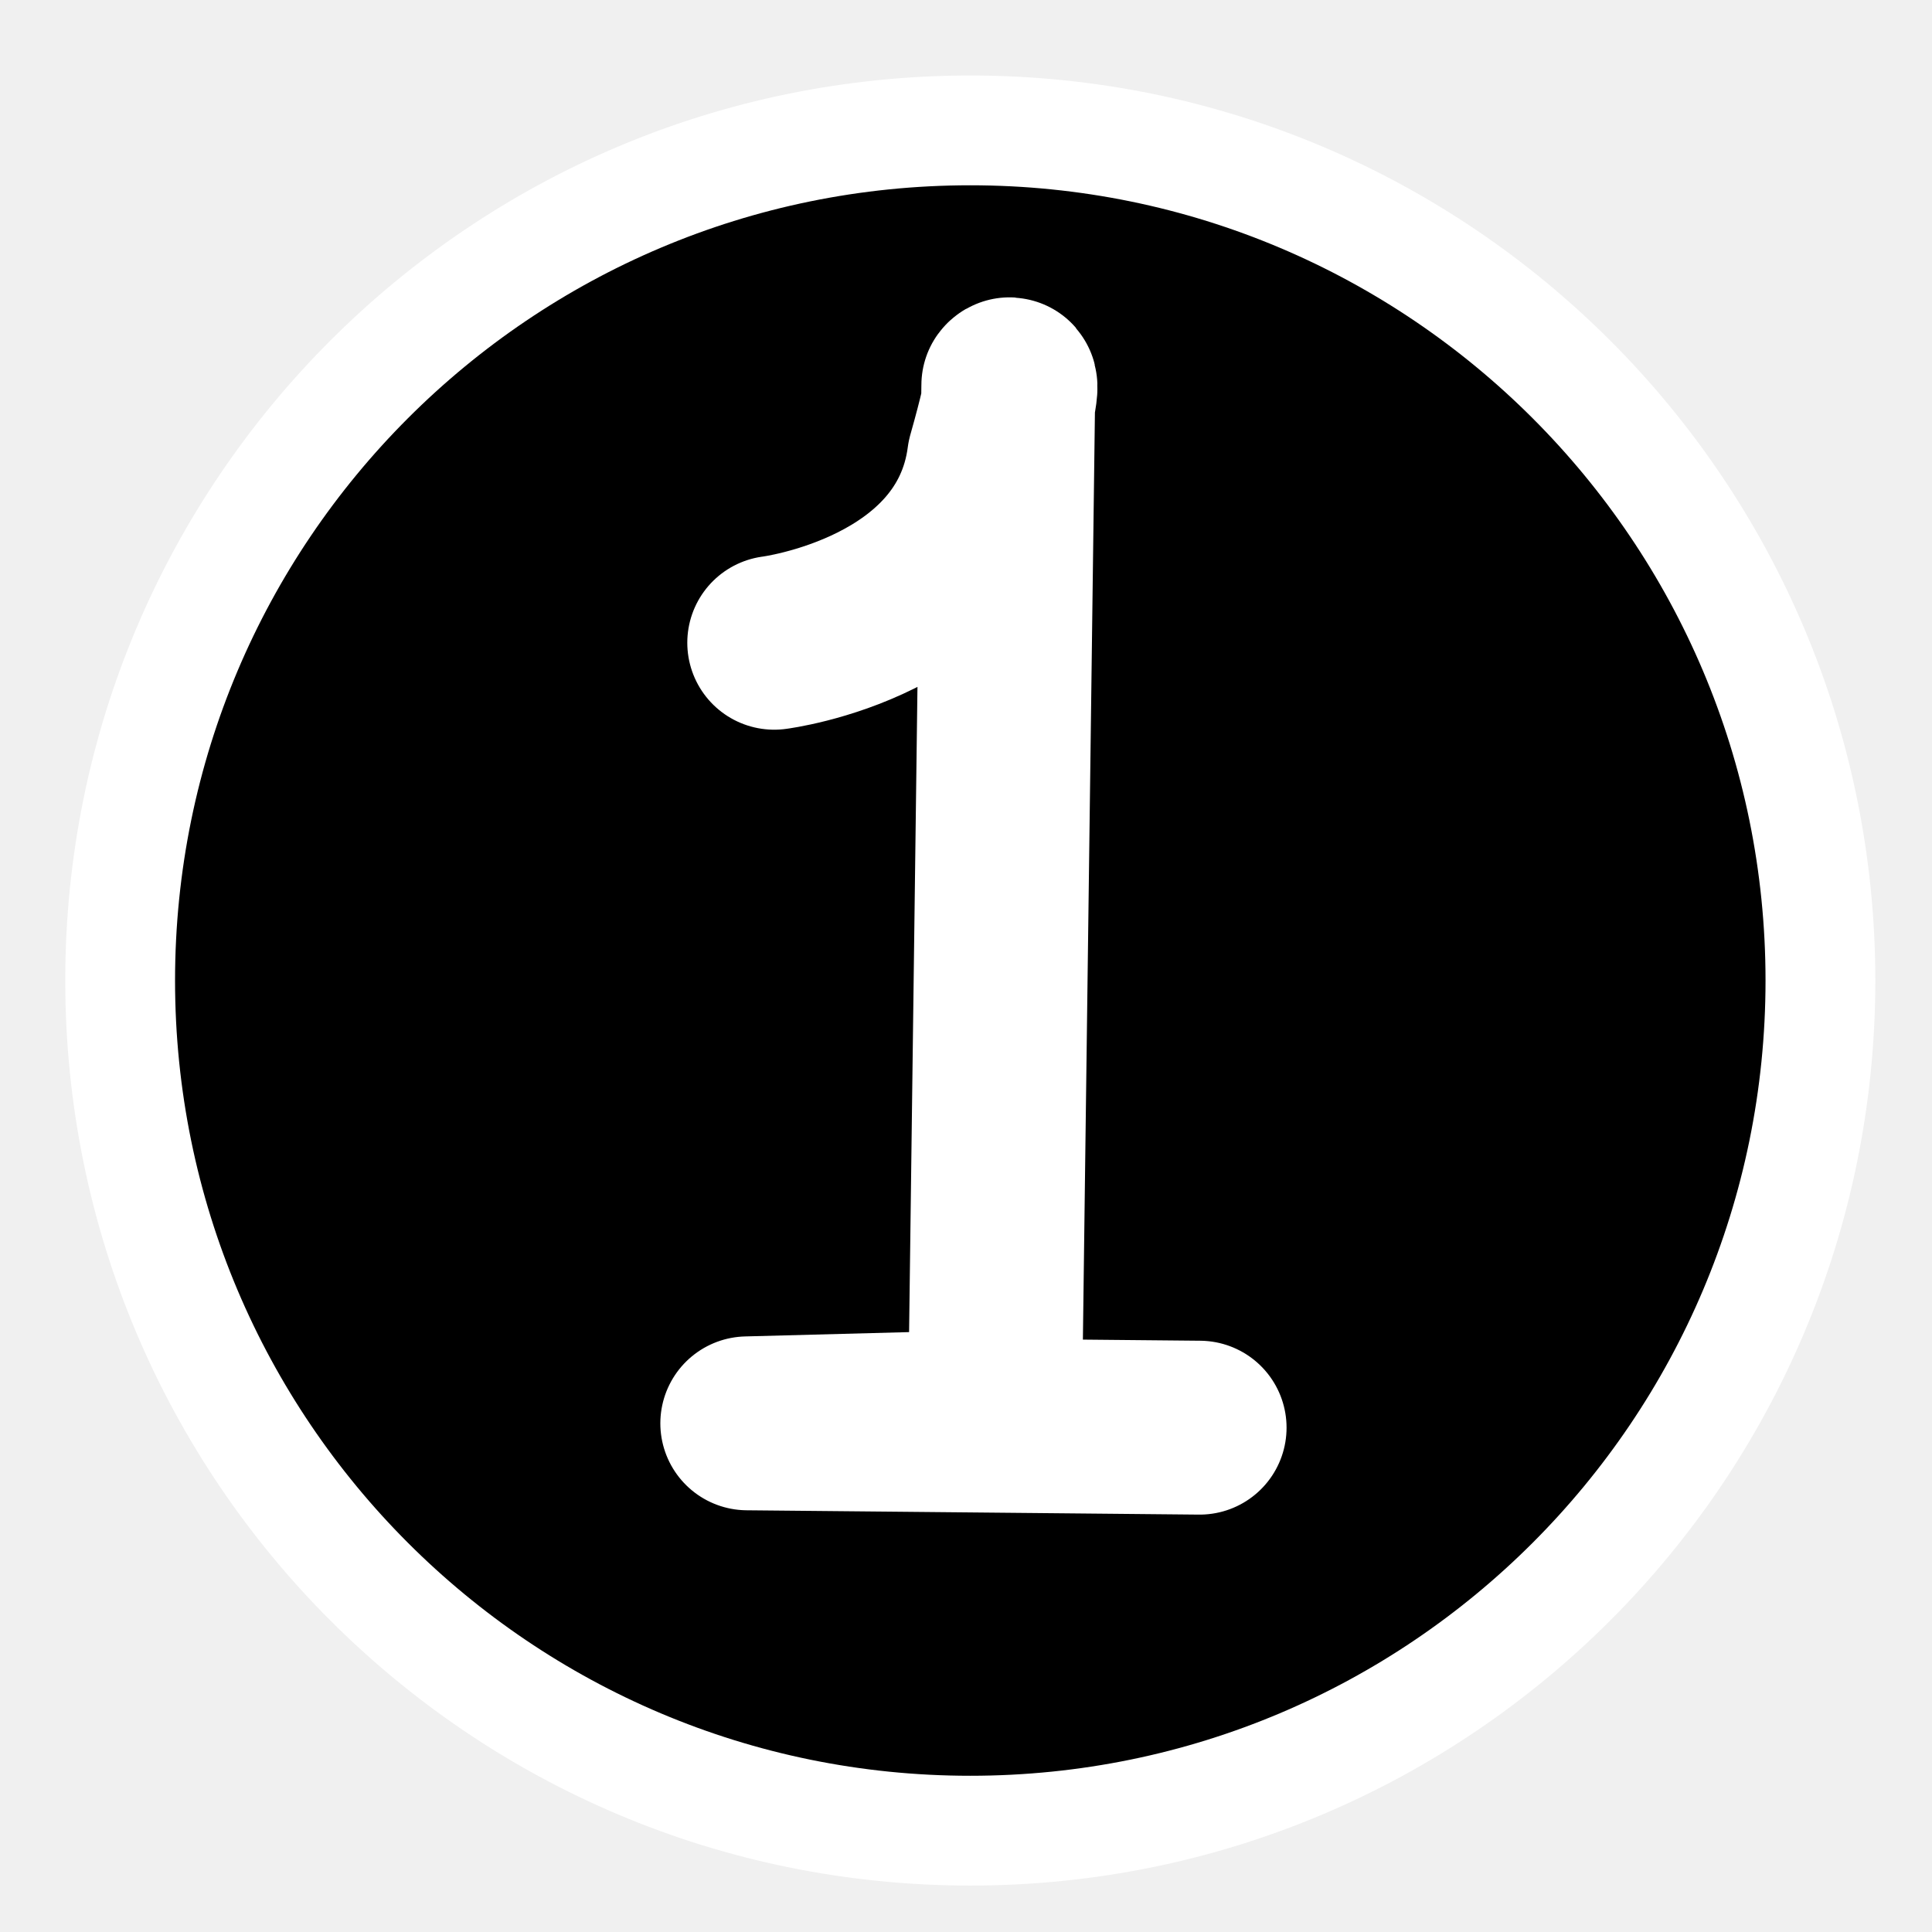
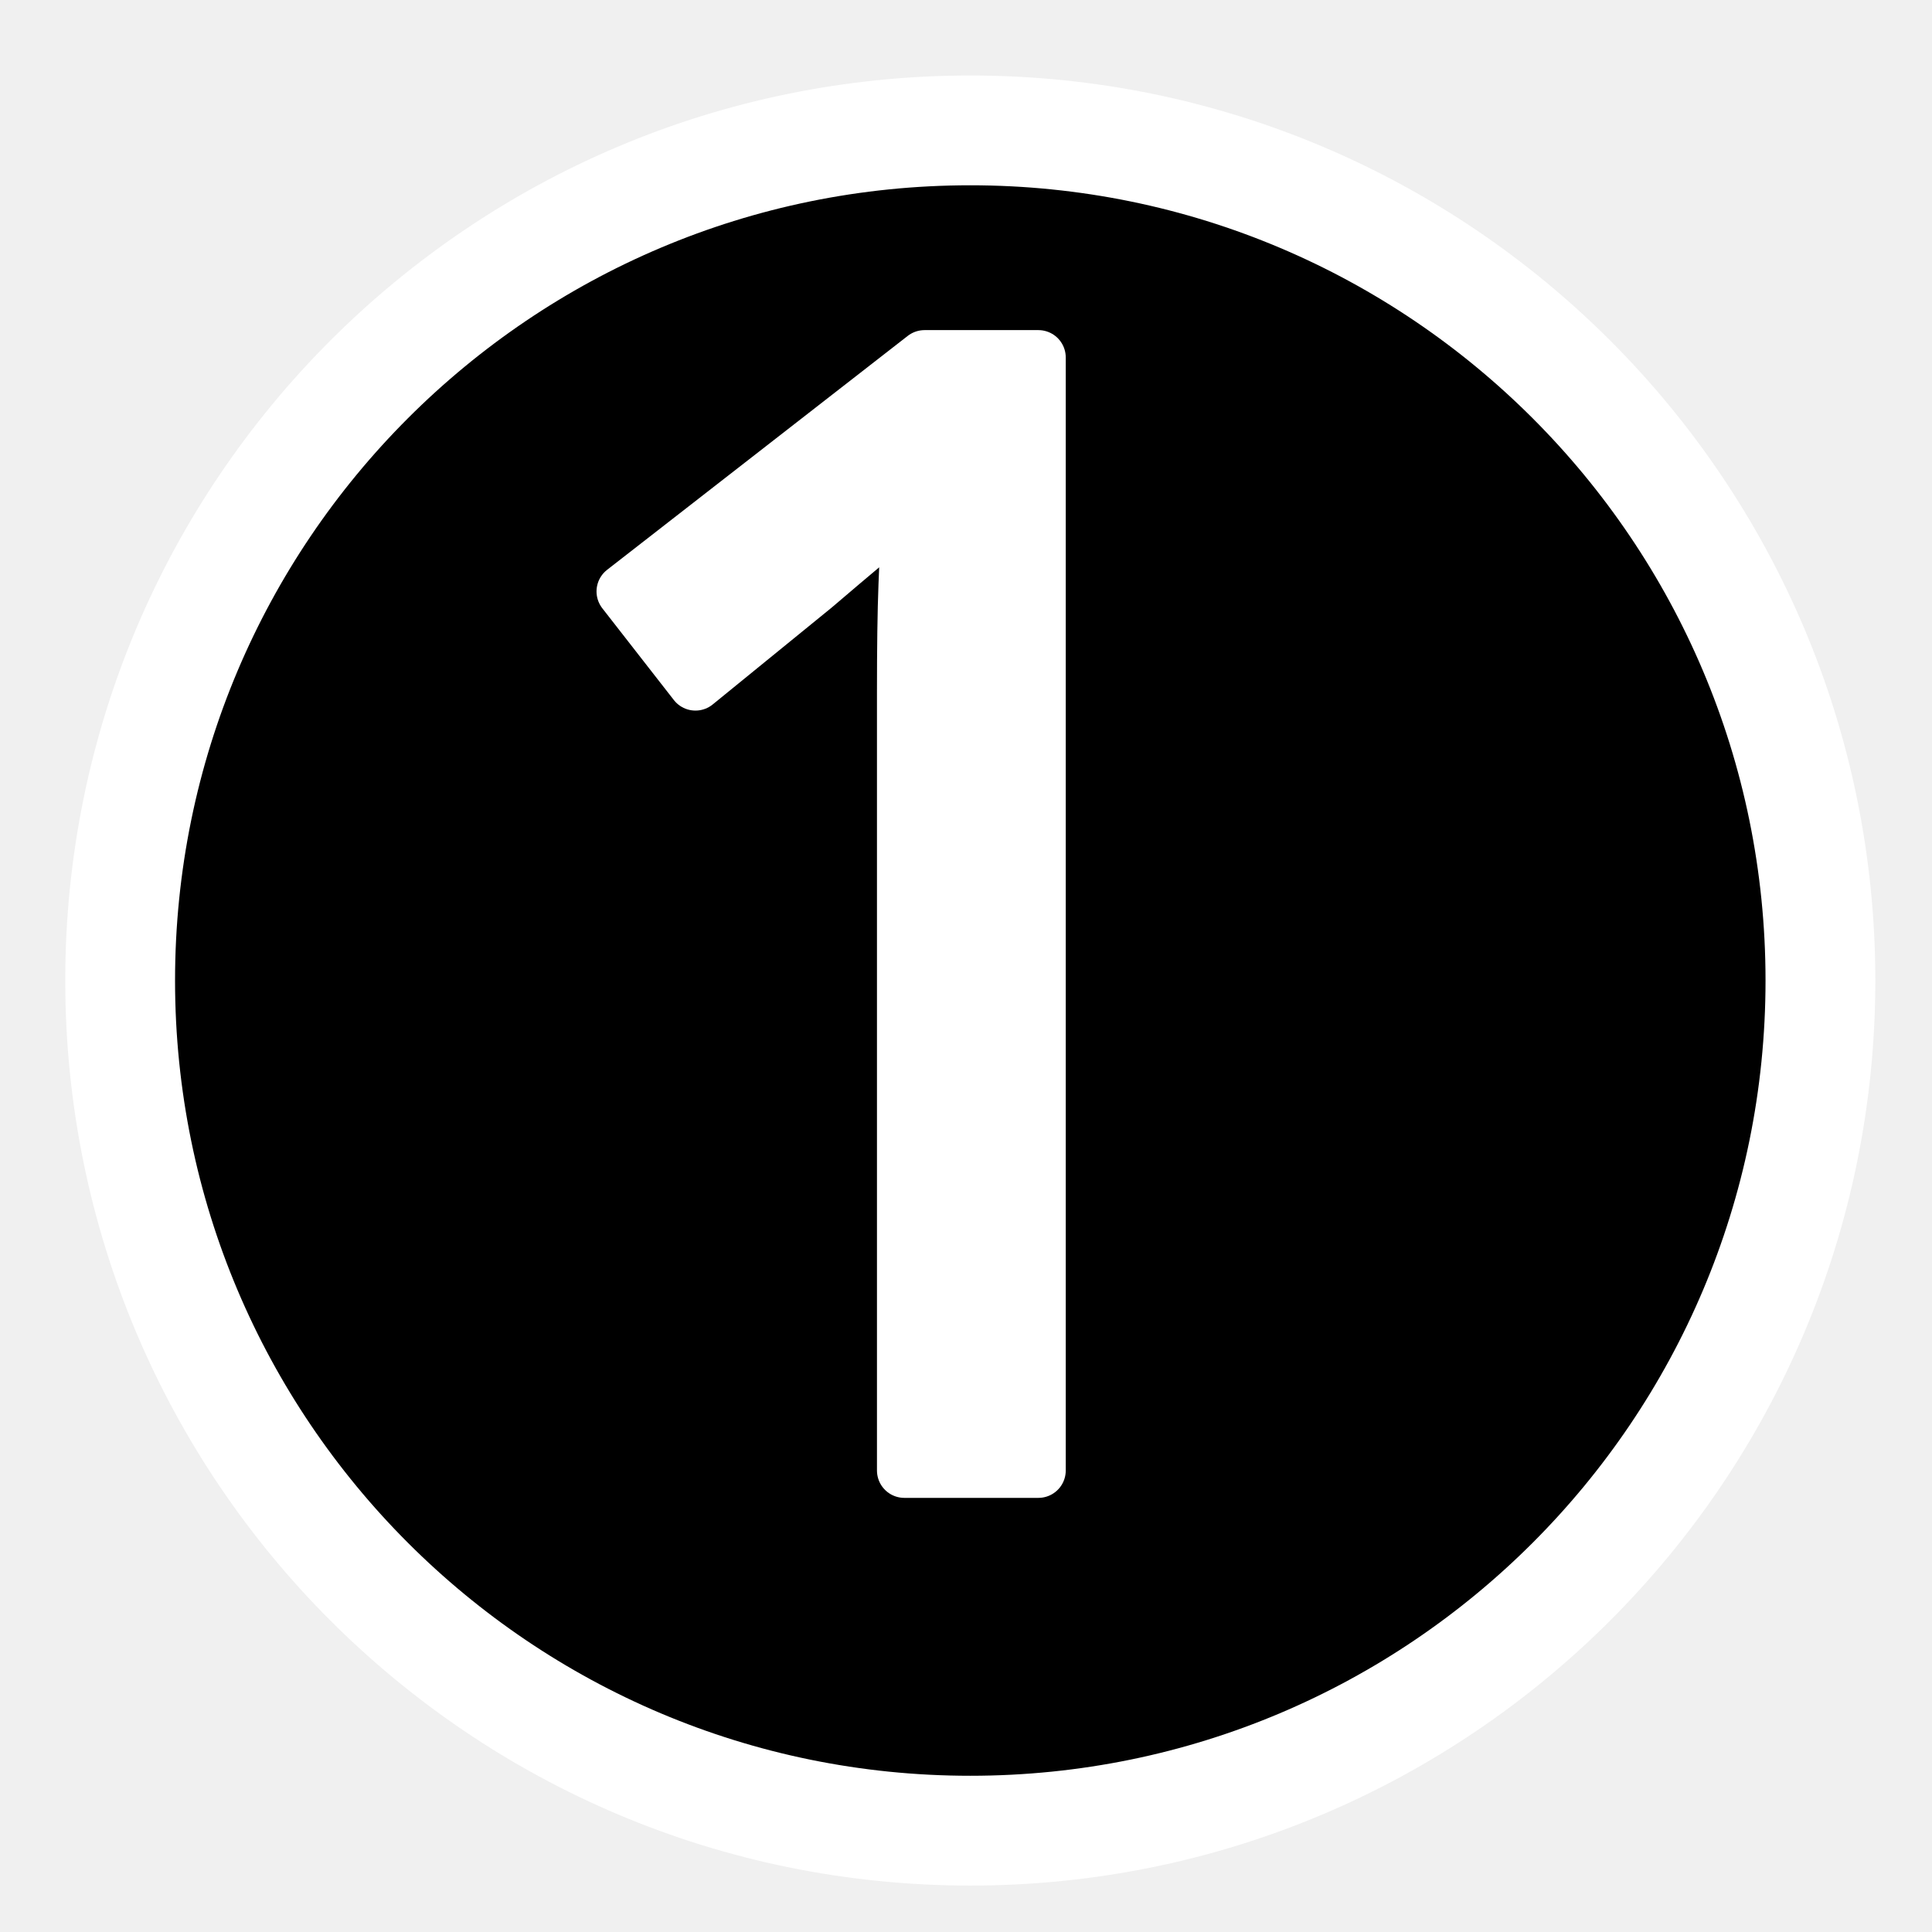
<svg xmlns="http://www.w3.org/2000/svg" version="1.1" x="0px" y="0px" viewBox="-143.5 -19.058 100 100" enable-background="new -143.5 -19.058 1024 1024" xml:space="preserve" id="svg2" width="100" height="100">
  <defs id="defs66" />
  <circle r="44.003" cy="31.694" cx="-93.278" id="path9736" style="fill:#000000;fill-opacity:1;stroke:#ffffff;stroke-width:5.683;stroke-linecap:round;stroke-linejoin:miter;stroke-miterlimit:4;stroke-dasharray:none;stroke-opacity:1;paint-order:normal" />
-   <path id="path9738-0-3-4-6" d="m -103.426,14.211 c 0,0 10.3,-1.301 11.375,-9.541 1.281,-4.526 0.742,-3.794 0.742,-3.794 l -0.693,53.4 -12.819,0.338 23.413,0.224" style="fill:none;stroke:#ffffff;stroke-width:9;stroke-linecap:round;stroke-linejoin:round;stroke-miterlimit:4;stroke-dasharray:none;stroke-opacity:1;paint-order:normal" />
+   <text xml:space="preserve" style="font-style:normal;font-variant:normal;font-weight:normal;font-stretch:normal;font-size:80.681px;line-height:1;font-family:sans-serif;-inkscape-font-specification:sans-serif;letter-spacing:0px;word-spacing:0px;fill:#ffffff;fill-opacity:1;stroke:#ffffff;stroke-width:2.834;stroke-linecap:round;stroke-linejoin:round;stroke-miterlimit:4;stroke-dasharray:none;stroke-opacity:1" x="-118.393" y="57.057" id="text818">
+     <tspan id="tspan816" x="-118.393" y="57.057" style="fill:#ffffff;fill-opacity:1;stroke:#ffffff;stroke-width:2.834;stroke-linejoin:round;stroke-miterlimit:4;stroke-dasharray:none;stroke-opacity:1">1</tspan>
+   </text>
</svg>
